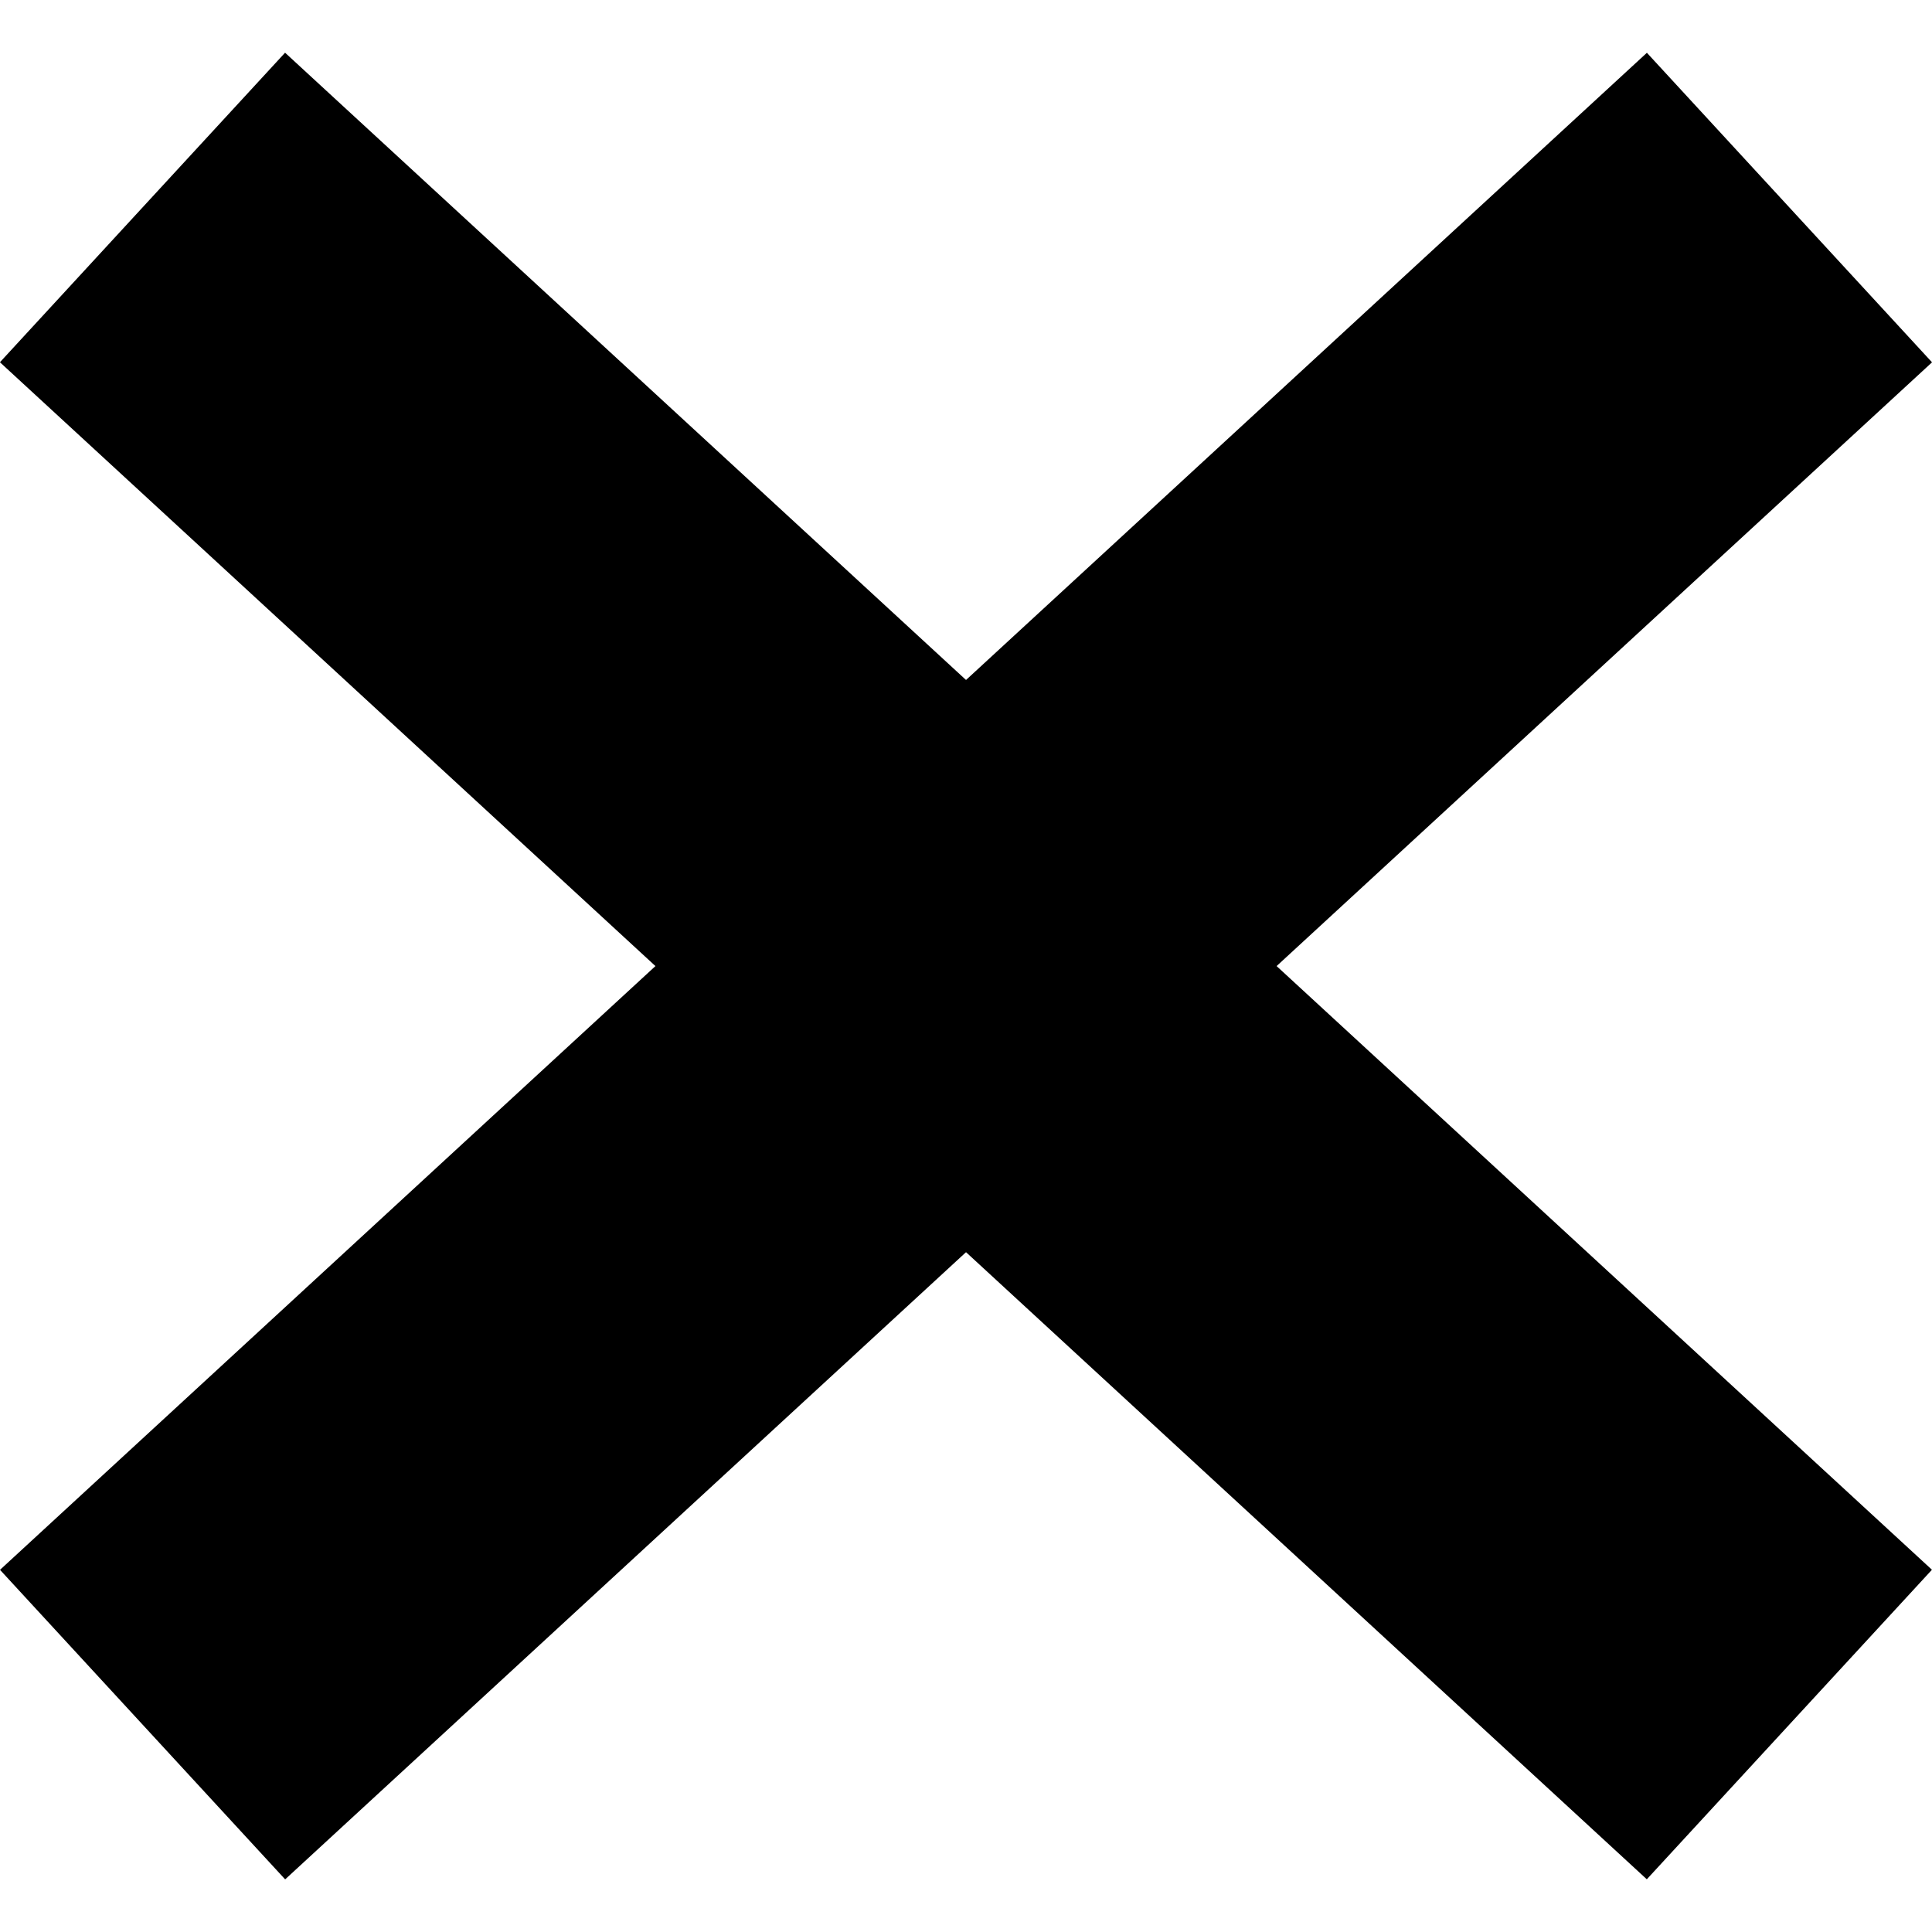
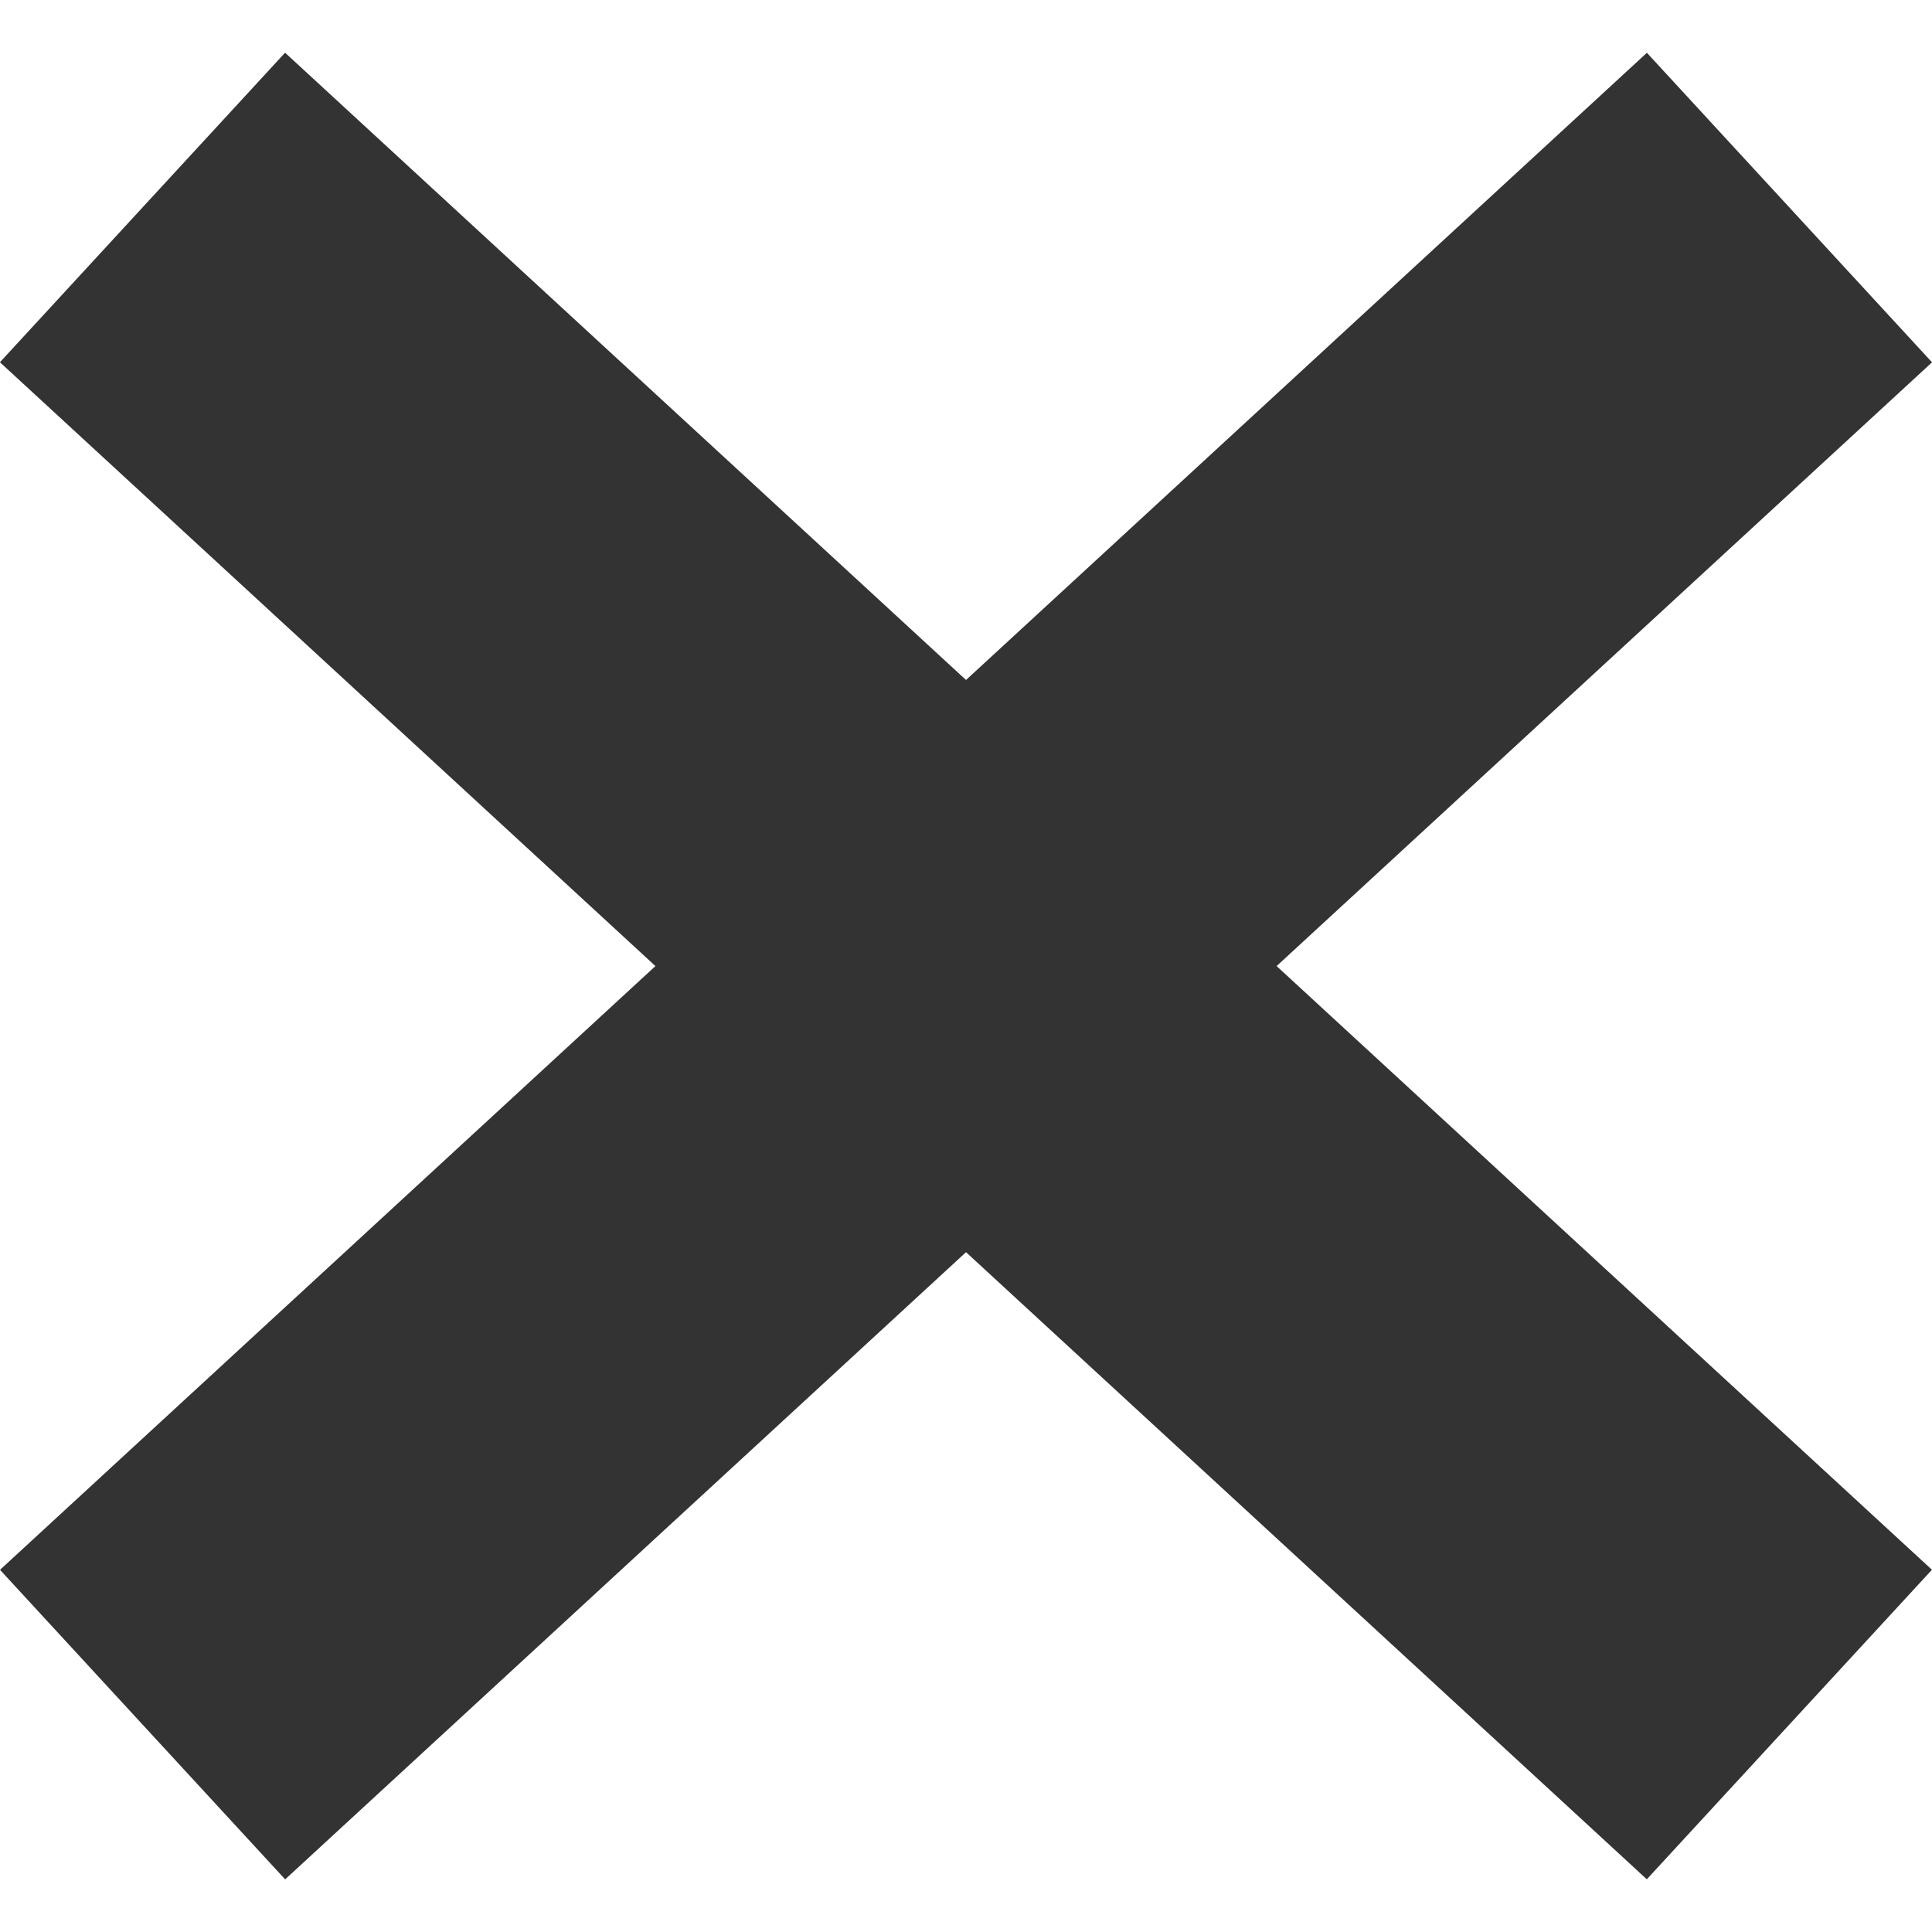
<svg xmlns="http://www.w3.org/2000/svg" width="16" height="16" viewBox="0 0 16 16" id="svg4307" version="1.1">
  <defs id="defs4309" />
  <g id="layer1" transform="translate(0,-1036.362)">
    <g transform="matrix(0.9983504,0,0,1,-159.7361,549.3622)" id="g4855" style="display:inline">
      <g id="g4889">
        <g id="g4139">
-           <rect style="opacity:1;fill:#000000;fill-opacity:1;stroke:#141414;stroke-width:0;stroke-linecap:butt;stroke-linejoin:round;stroke-miterlimit:4;stroke-dasharray:none;stroke-dashoffset:0;stroke-opacity:1" id="rect8861" width="3.488" height="18.56" x="248.876" y="-468.433" transform="matrix(-0.6781256,0.7349461,-0.7360609,-0.6769153,0,0)" ry="0" />
-           <rect ry="0" transform="matrix(0.6781256,0.7349461,0.7360609,-0.6769153,0,0)" y="-221.472" x="476.338" height="18.56" width="3.488" id="rect8073" style="opacity:1;fill:#000000;fill-opacity:1;stroke:#141414;stroke-width:0;stroke-linecap:butt;stroke-linejoin:round;stroke-miterlimit:4;stroke-dasharray:none;stroke-dashoffset:0;stroke-opacity:1" />
+           <rect style="opacity:1;fill:#333333;fill-opacity:1;stroke:#141414;stroke-width:0;stroke-linecap:butt;stroke-linejoin:round;stroke-miterlimit:4;stroke-dasharray:none;stroke-dashoffset:0;stroke-opacity:1" id="rect8861" width="3.488" height="18.56" x="248.876" y="-468.433" transform="matrix(-0.6781256,0.7349461,-0.7360609,-0.6769153,0,0)" ry="0" />
+           <rect ry="0" transform="matrix(0.6781256,0.7349461,0.7360609,-0.6769153,0,0)" y="-221.472" x="476.338" height="18.56" width="3.488" id="rect8073" style="opacity:1;fill:#333333;fill-opacity:1;stroke:#141414;stroke-width:0;stroke-linecap:butt;stroke-linejoin:round;stroke-miterlimit:4;stroke-dasharray:none;stroke-dashoffset:0;stroke-opacity:1" />
        </g>
      </g>
    </g>
  </g>
</svg>
